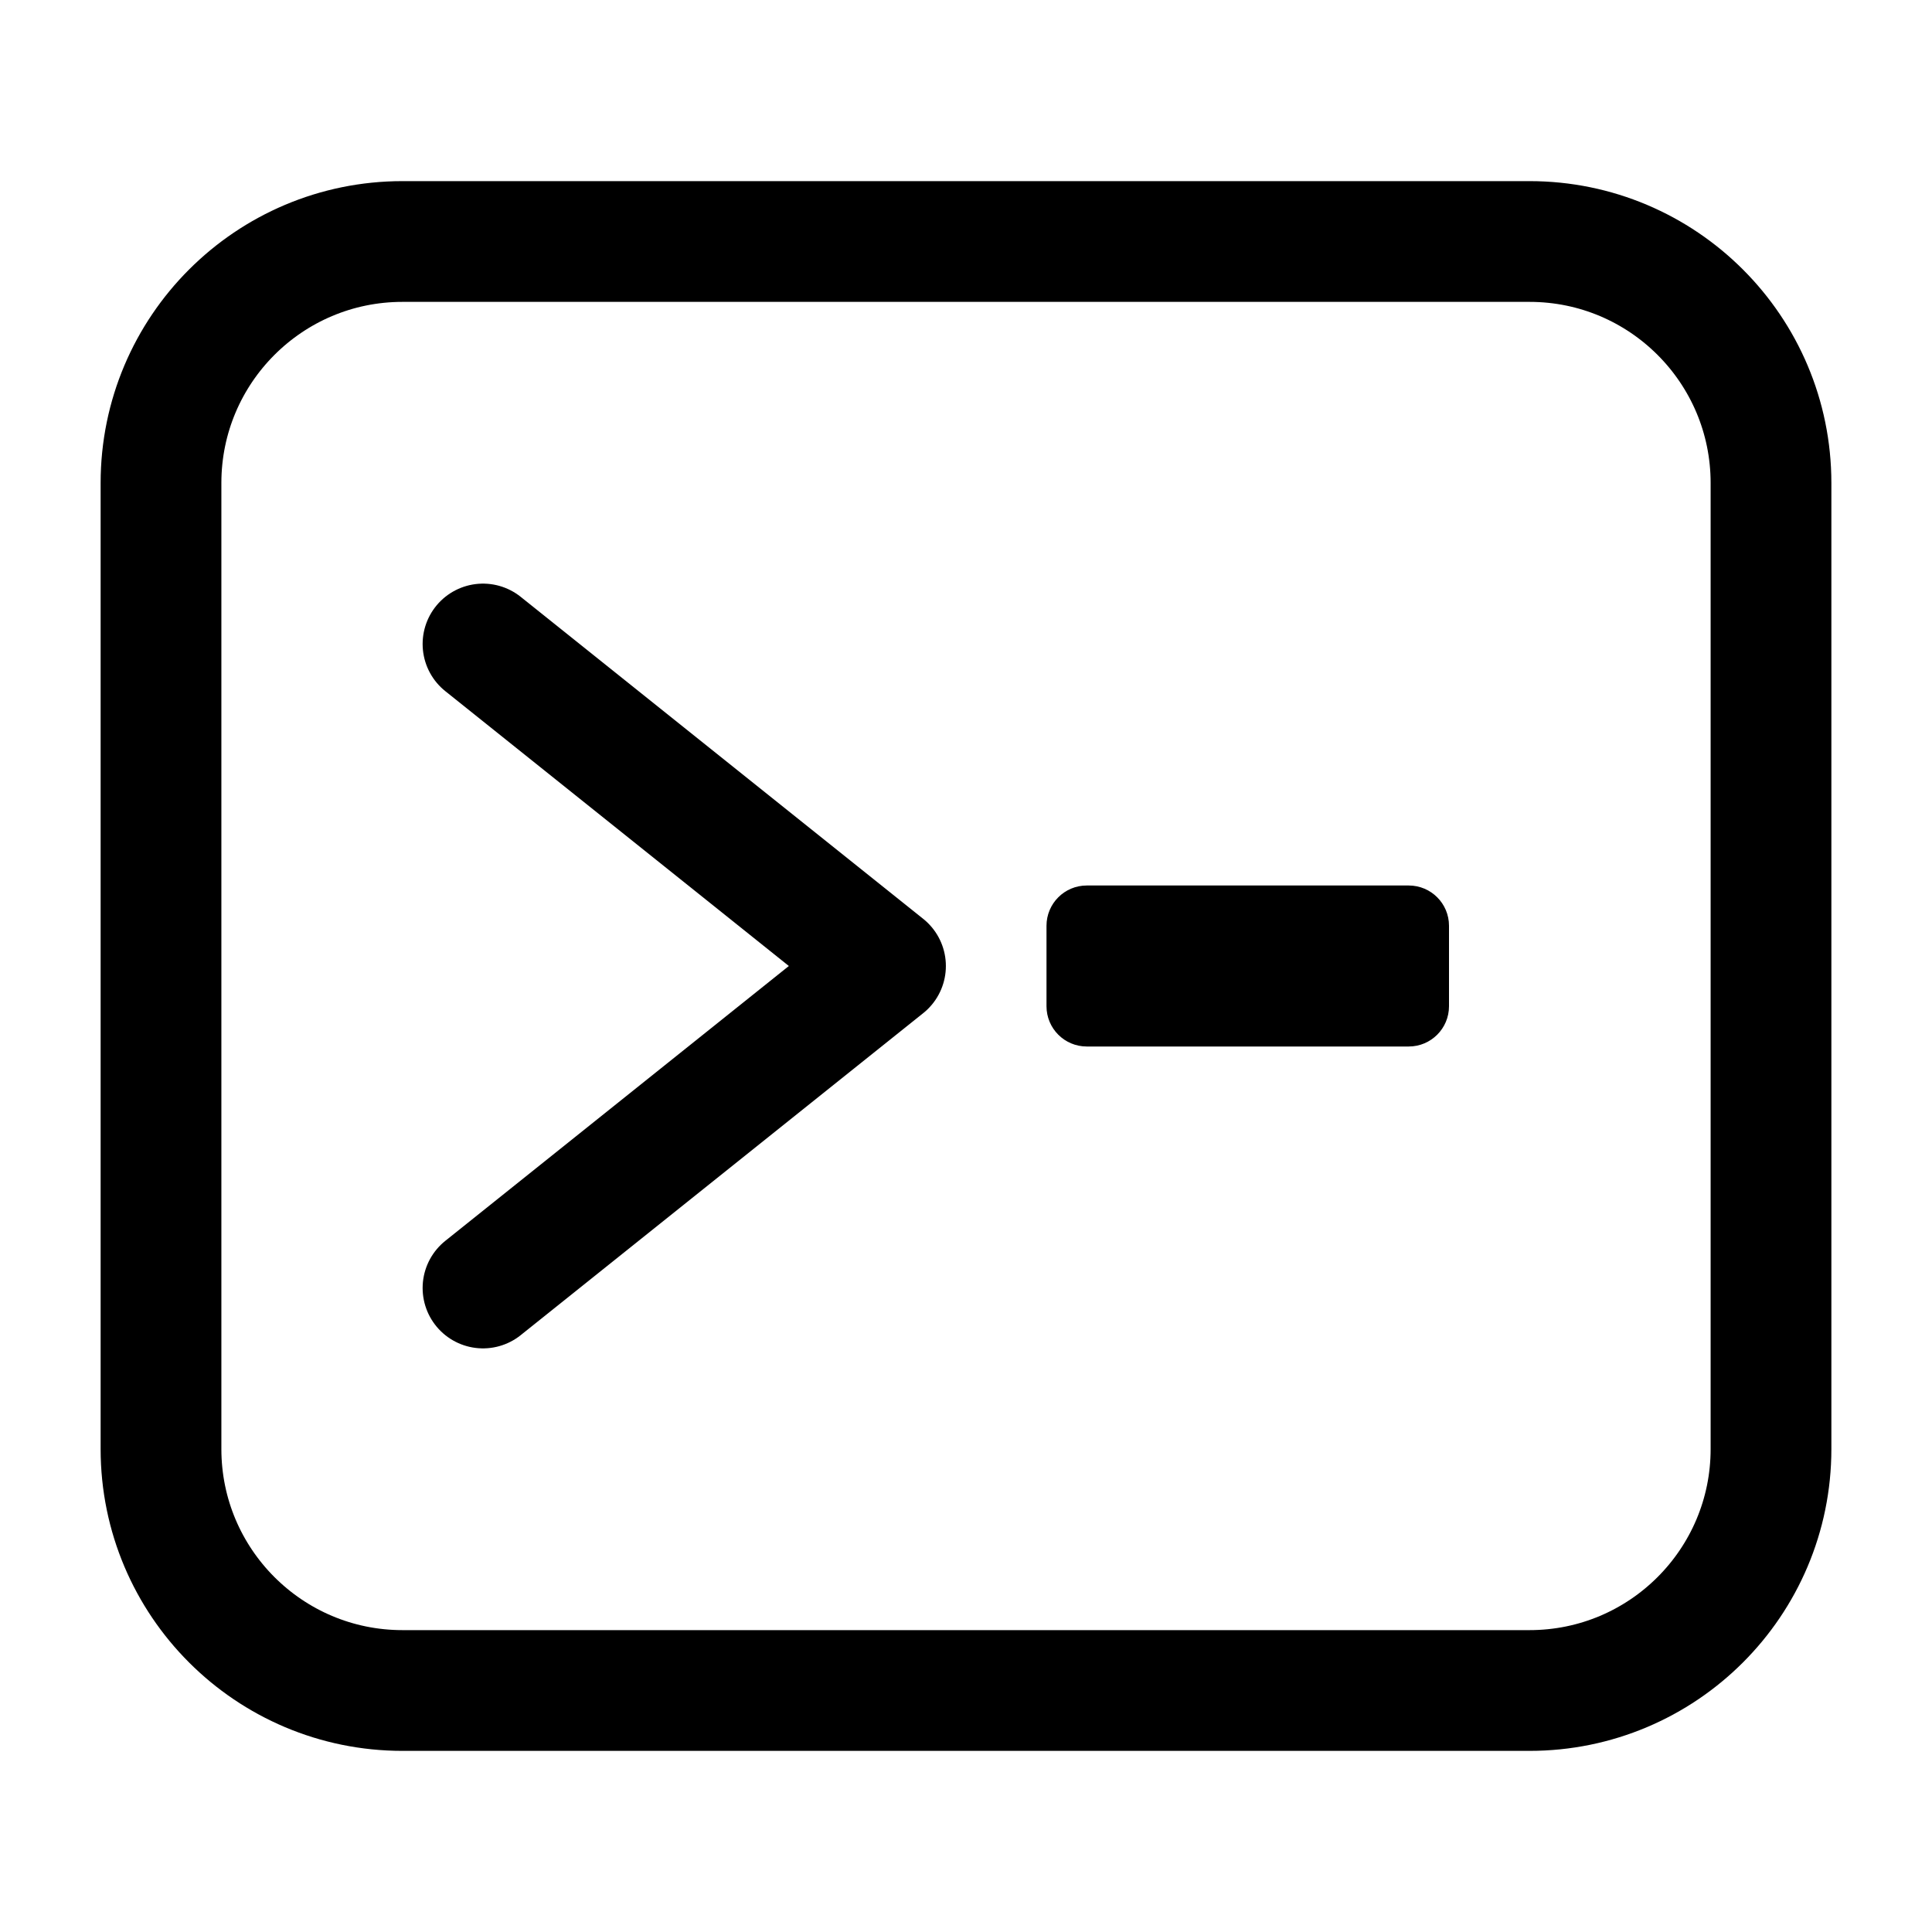
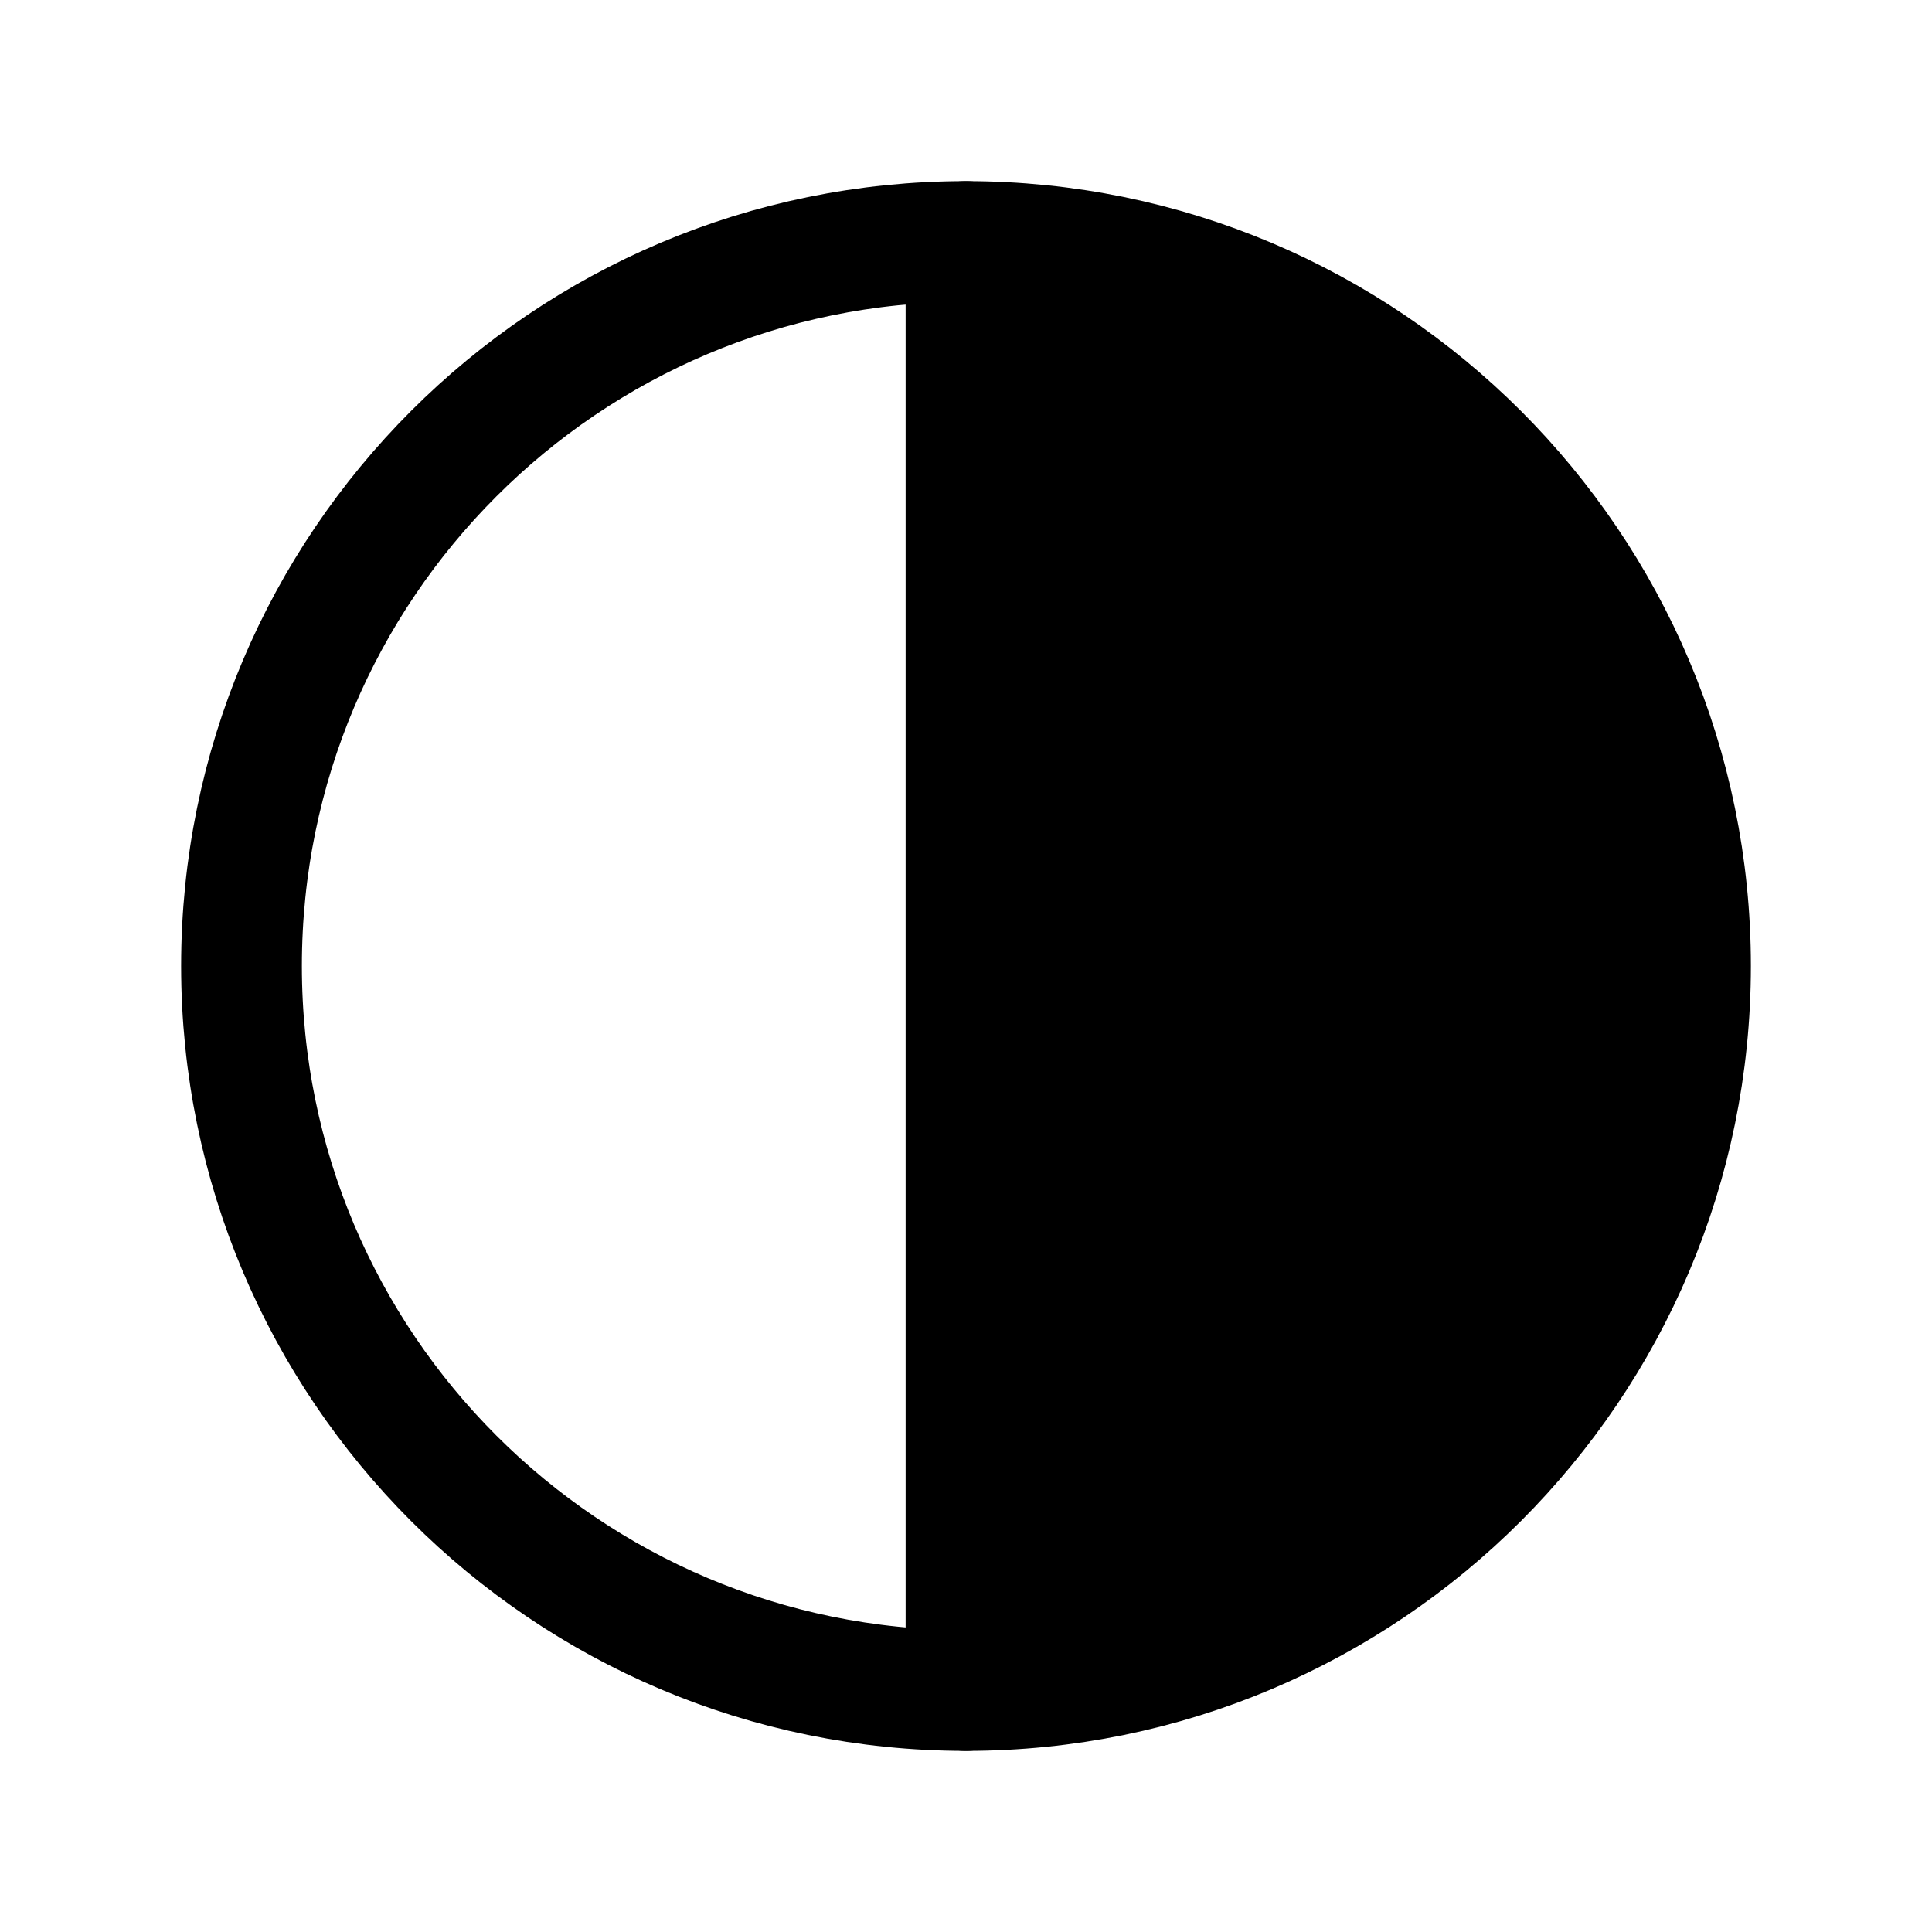
<svg xmlns="http://www.w3.org/2000/svg" viewBox="0 0 24 24" fill="none" stroke="currentColor" stroke-width="1.5" stroke-linecap="round" stroke-linejoin="round">
-   <rect x="2" y="3" width="20" height="18" rx="3" />
-   <path d="M6 8l5 4-5 4" />
-   <rect x="13" y="11" width="5" height="2" rx=".5" fill="currentColor" stroke="none" />
+   <circle cx="12" cy="12" r="9" />
+   <line x1="12" y1="3" x2="12" y2="21" />
+   <path d="M12 3a9 9 0 0 1 0 18z" fill="currentColor" stroke="none" />
</svg>
